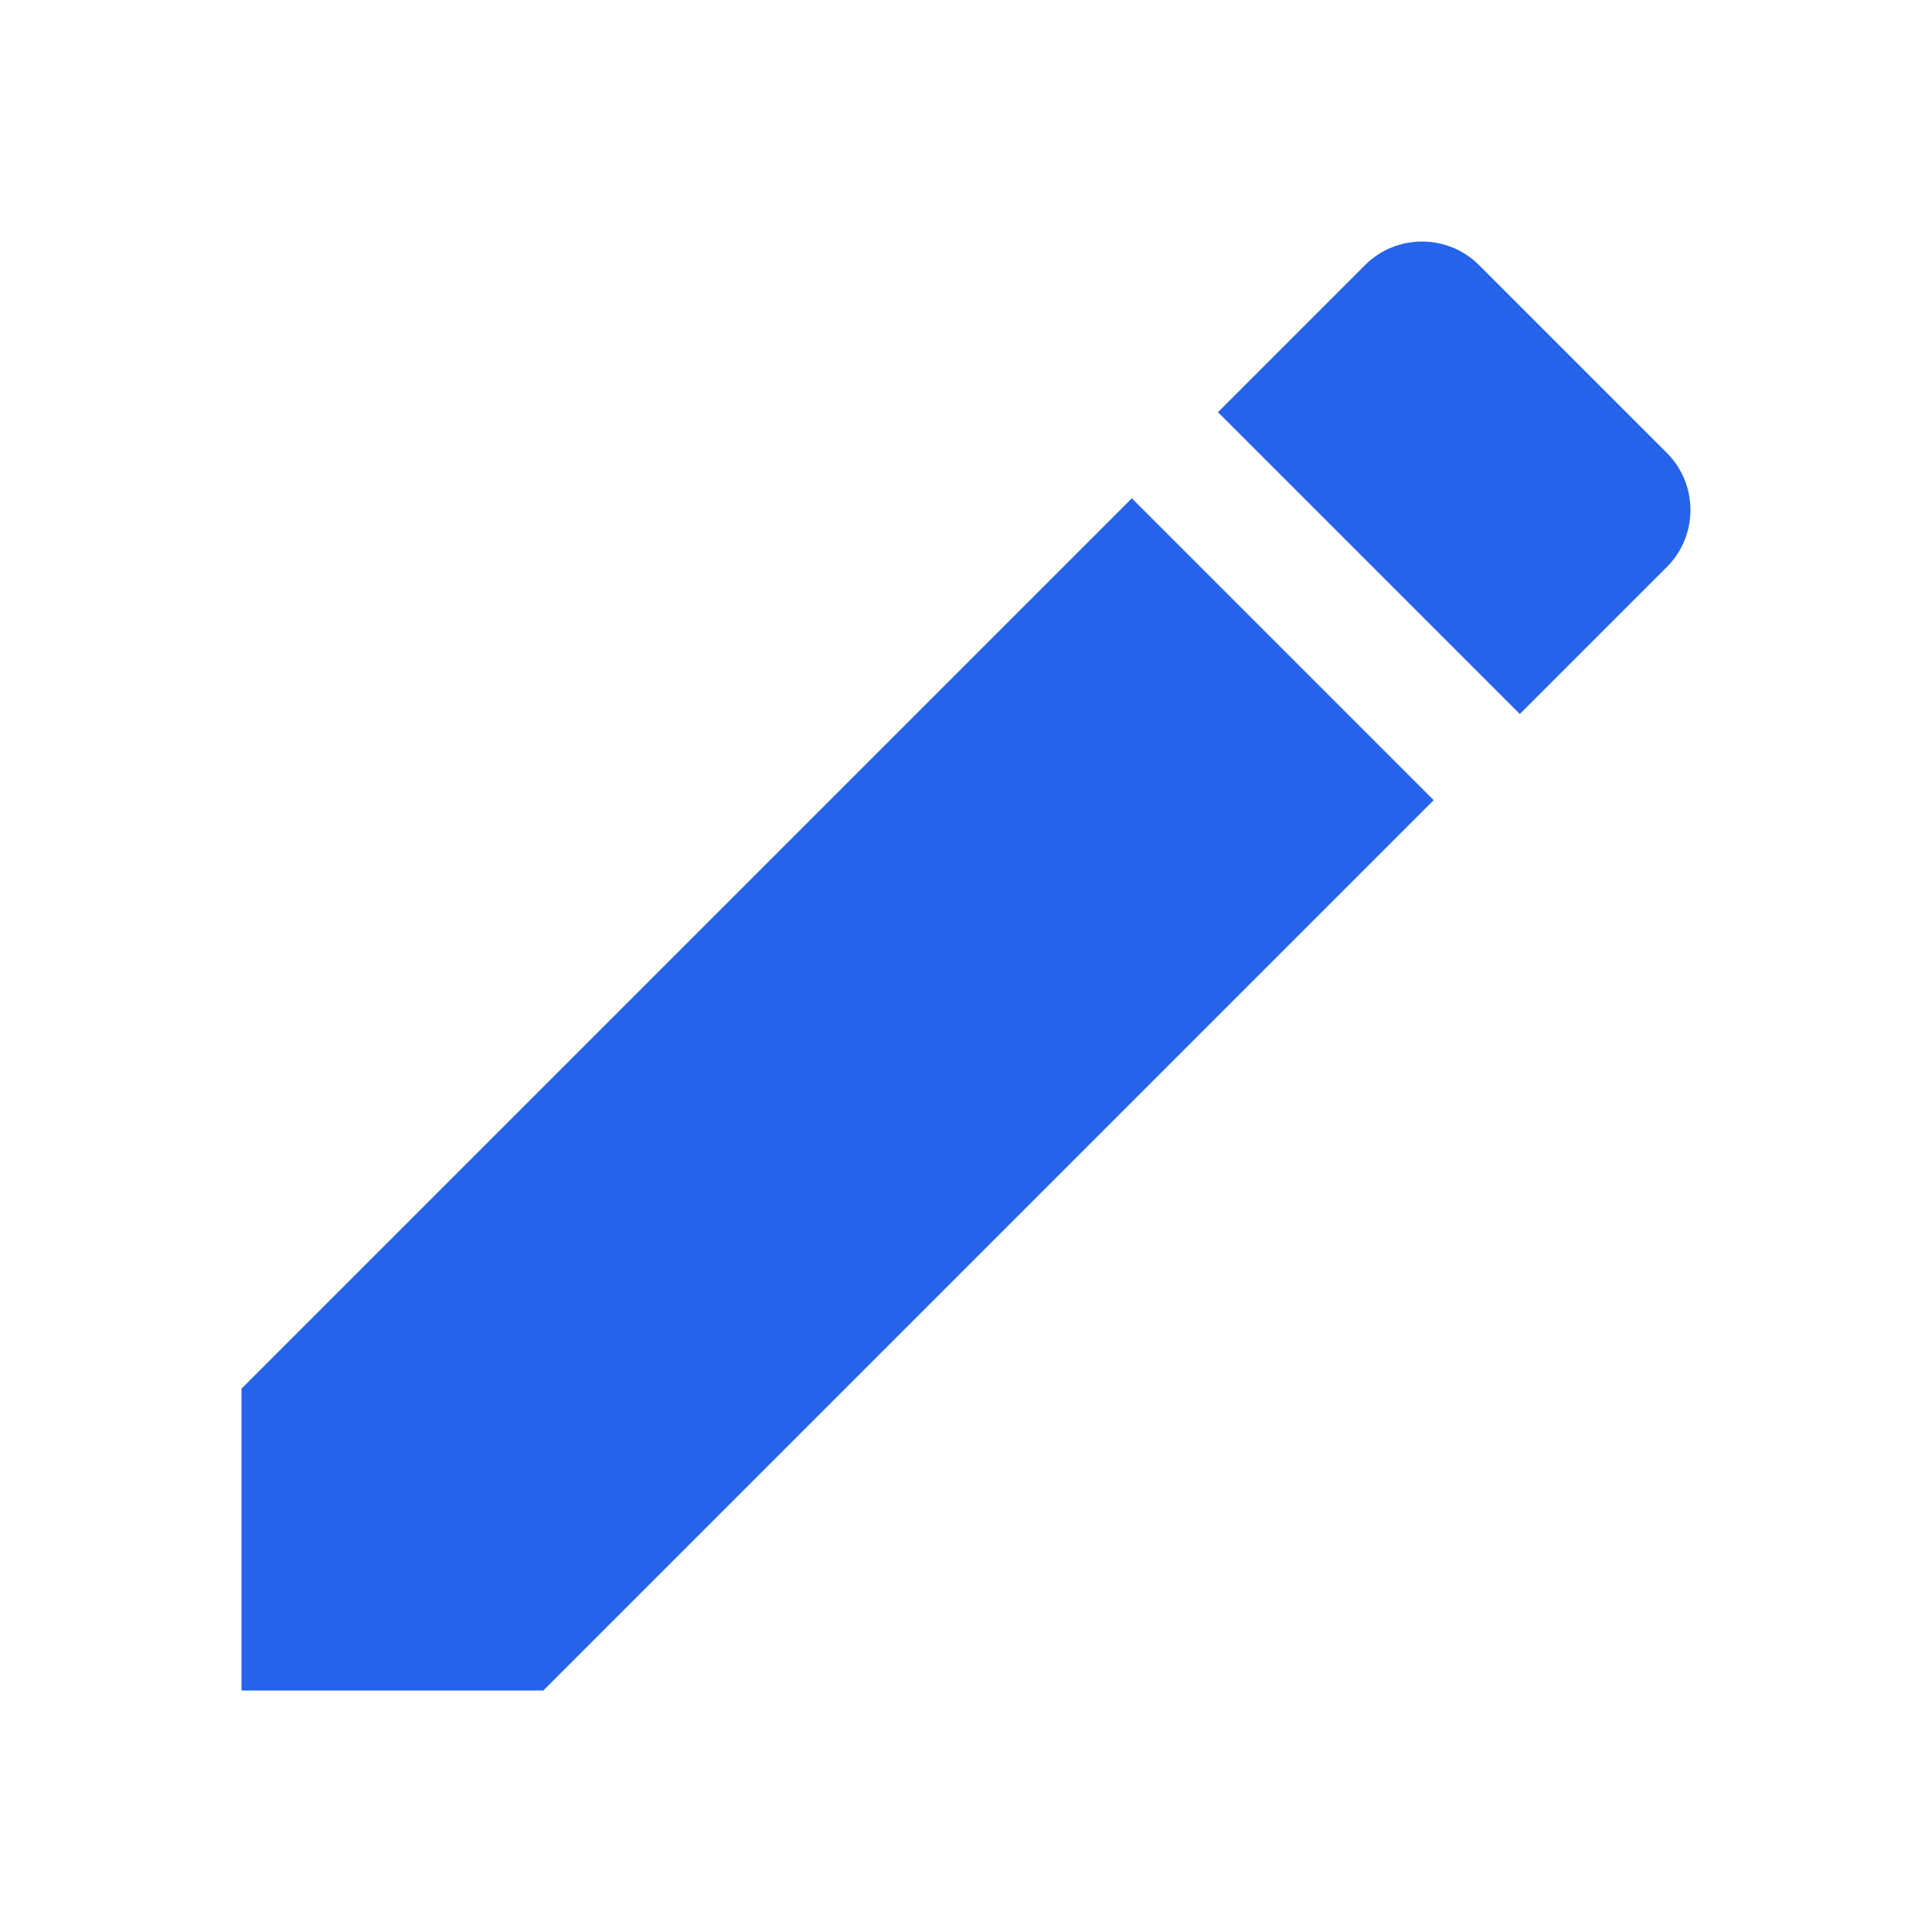
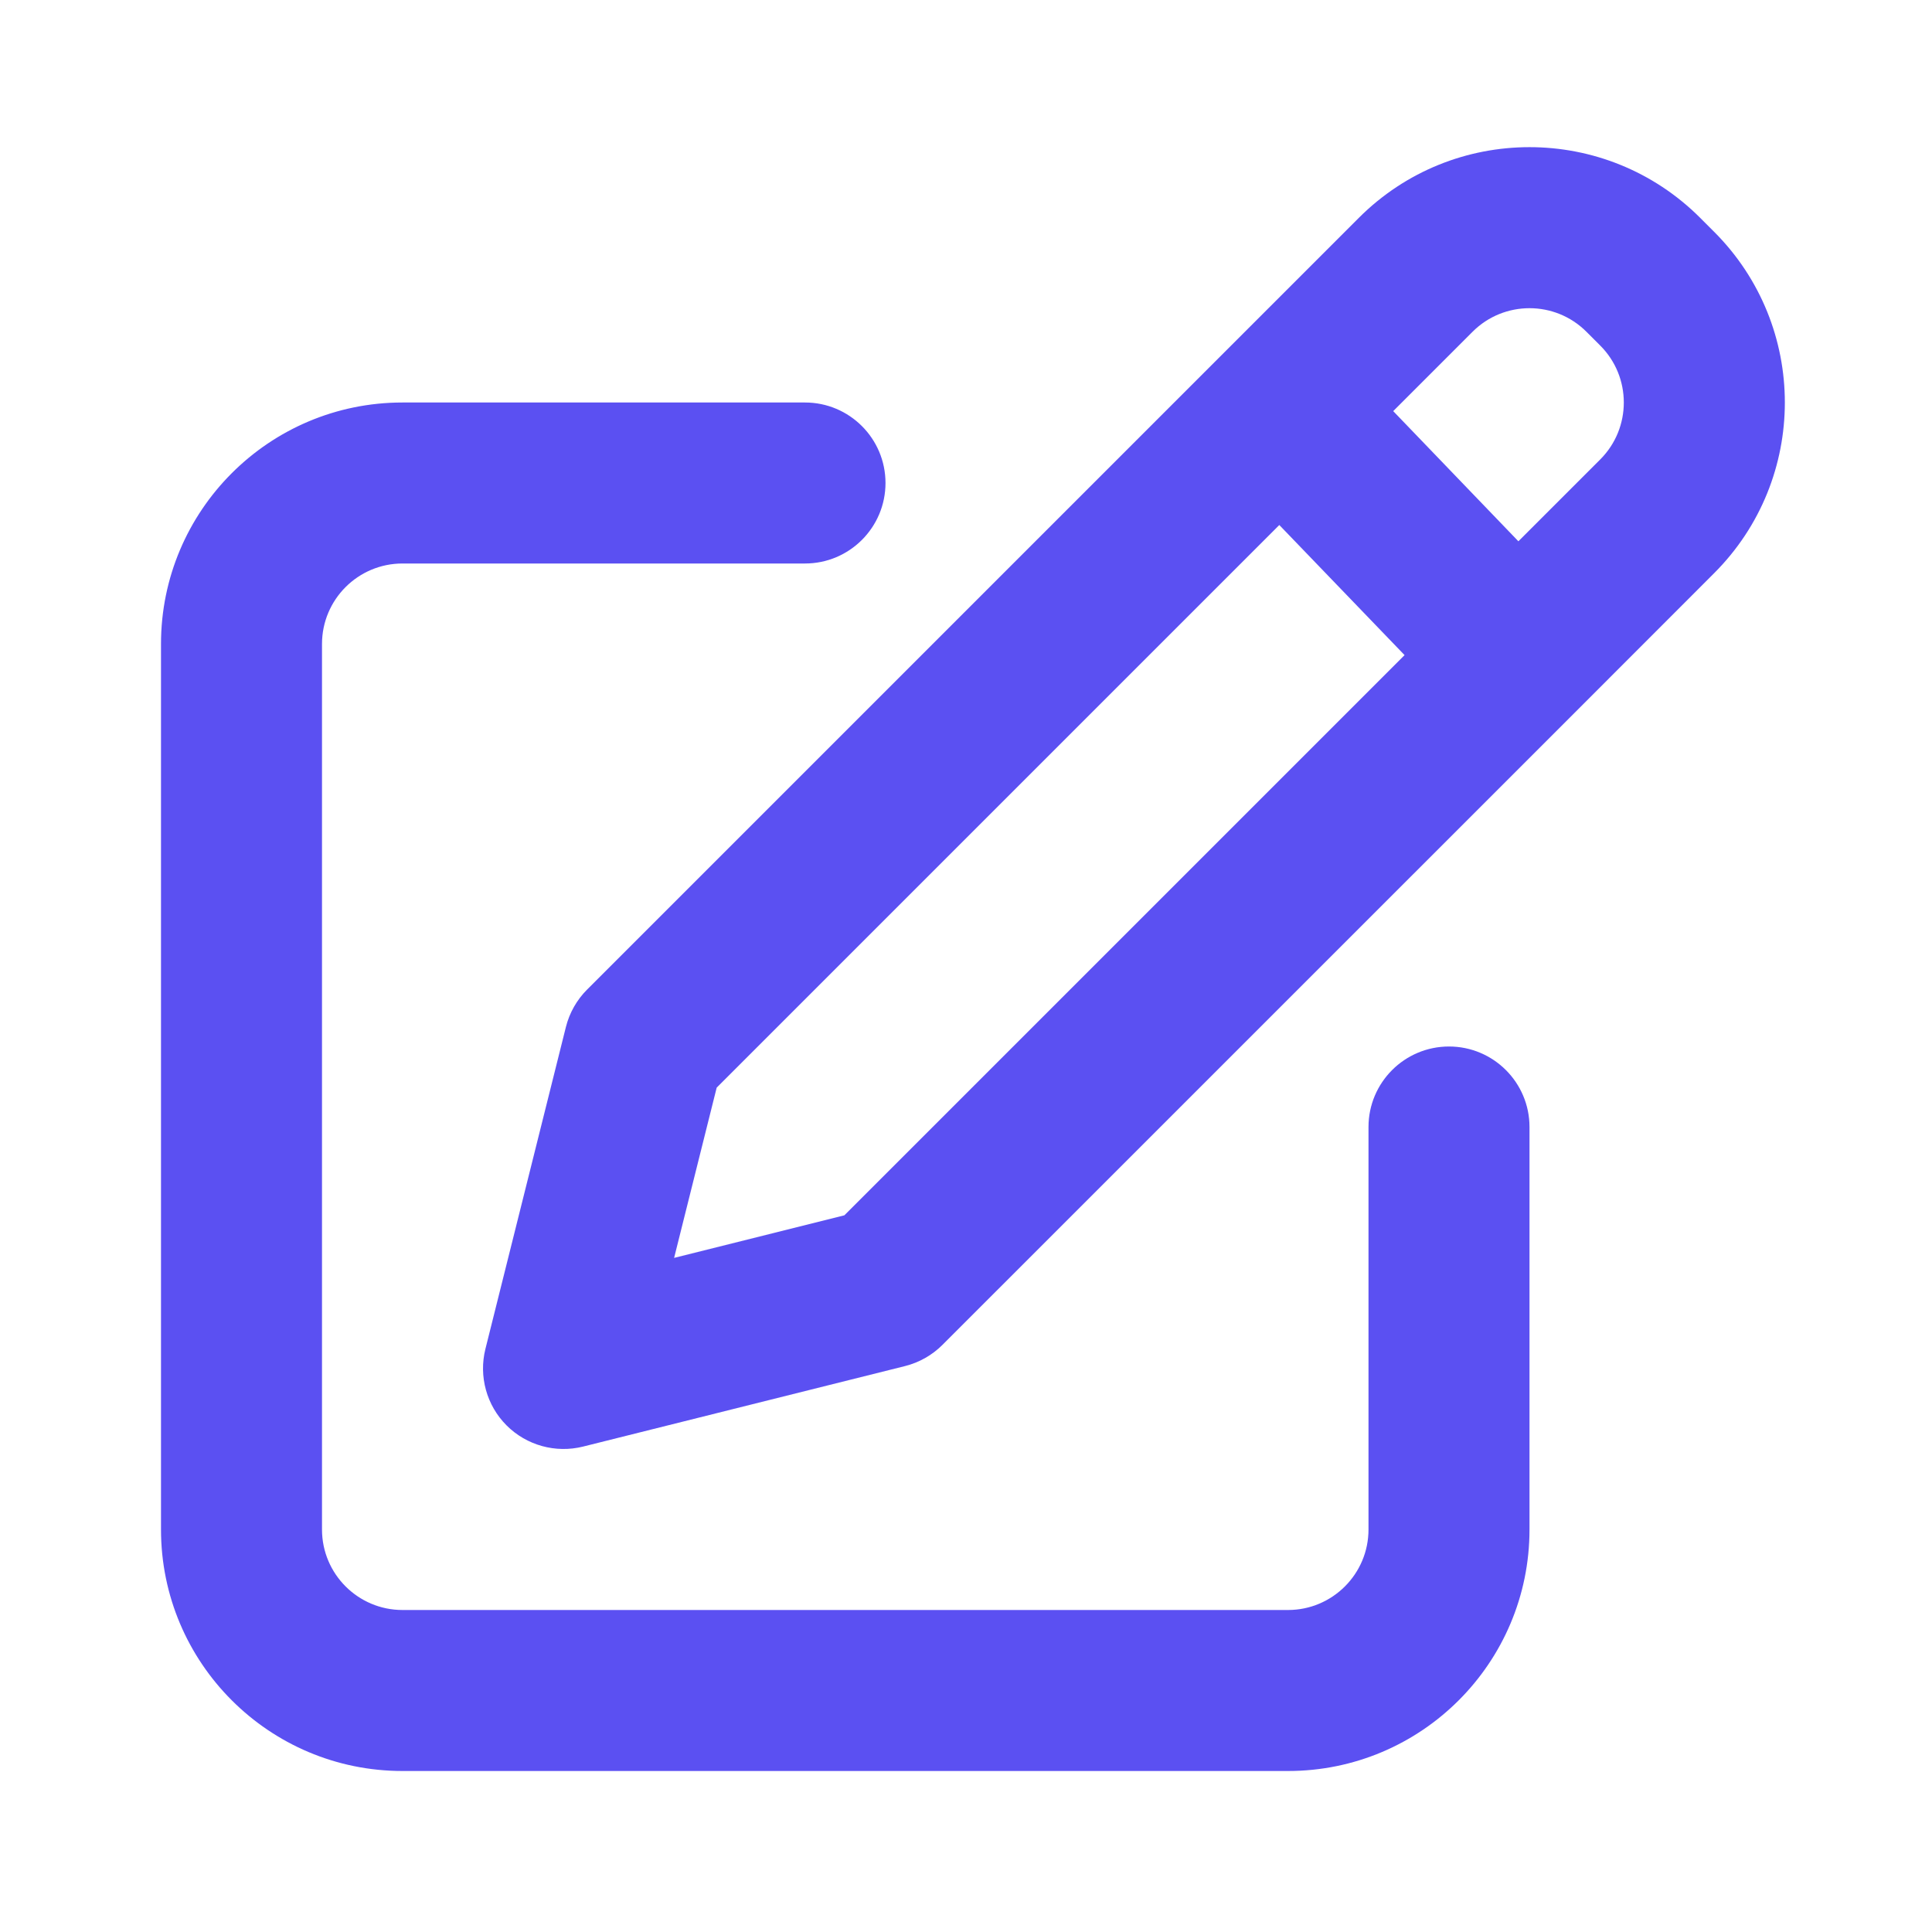
- <svg xmlns="http://www.w3.org/2000/svg" viewBox="0 0 24 24" width="24" height="24" fill="#2563EB">
-   <path d="M3 17.25V21h3.75L17.81 9.94l-3.75-3.75L3 17.25zM20.71 7.04a1.003 1.003 0 0 0 0-1.41l-2.34-2.34a1.003 1.003 0 0 0-1.41 0l-1.83 1.83 3.75 3.75 1.83-1.83z" />
+ <svg xmlns="http://www.w3.org/2000/svg" width="800px" height="800px" viewBox="0 0 24 24" fill="none">
+   <path fill-rule="evenodd" clip-rule="evenodd" d="M21.121 2.707C19.95 1.535 18.05 1.535 16.879 2.707L15.199 4.387L7.293 12.293C7.165 12.421 7.074 12.582 7.03 12.757L6.03 16.757C5.945 17.098 6.045 17.459 6.293 17.707C6.541 17.955 6.902 18.055 7.243 17.97L11.242 16.97C11.418 16.926 11.579 16.835 11.707 16.707L19.556 8.859L21.293 7.121C22.465 5.95 22.465 4.05 21.293 2.879L21.121 2.707ZM18.293 4.121C18.683 3.731 19.317 3.731 19.707 4.121L19.879 4.293C20.269 4.683 20.269 5.317 19.879 5.707L18.862 6.724L17.307 5.107L18.293 4.121ZM15.892 6.522L17.448 8.138L10.489 15.097L8.374 15.626L8.903 13.511L15.892 6.522ZM4 8C4 7.448 4.448 7 5 7H10C10.552 7 11 6.552 11 6C11 5.448 10.552 5 10 5H5C3.343 5 2 6.343 2 8V19C2 20.657 3.343 22 5 22H16C17.657 22 19 20.657 19 19V14C19 13.448 18.552 13 18 13C17.448 13 17 13.448 17 14V19C17 19.552 16.552 20 16 20H5C4.448 20 4 19.552 4 19V8Z" fill="#5b50f2" />
</svg>
